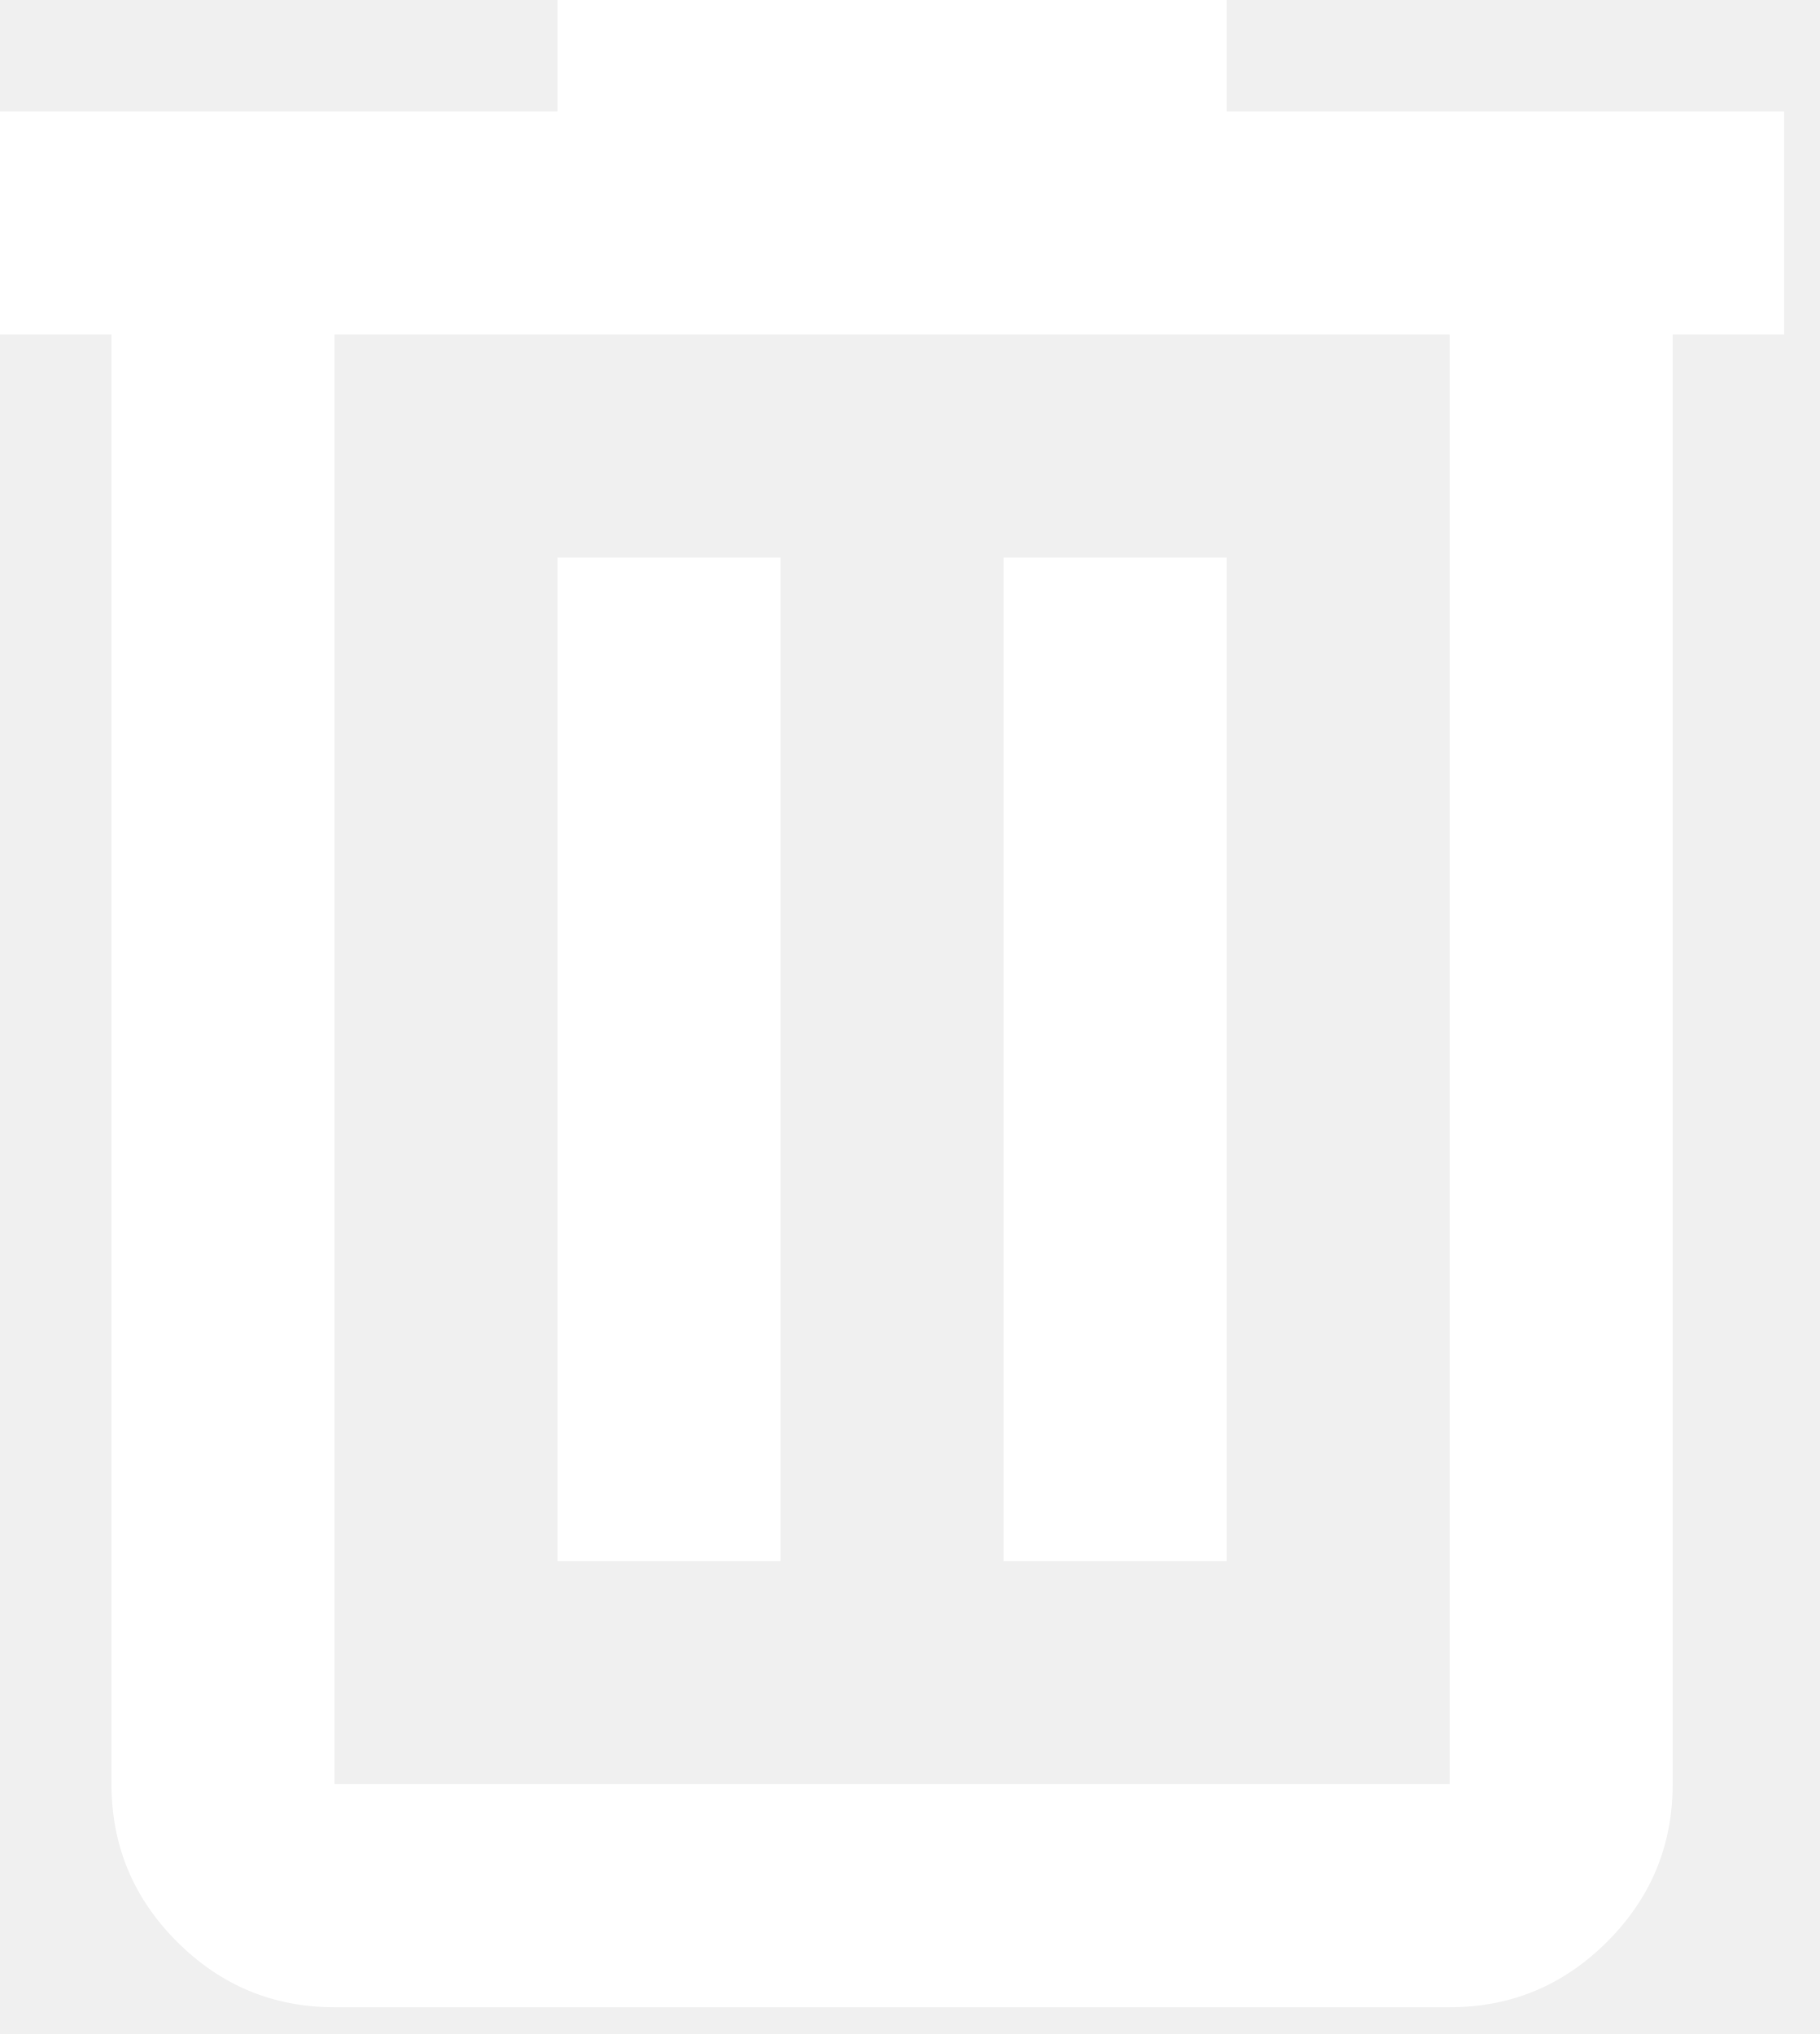
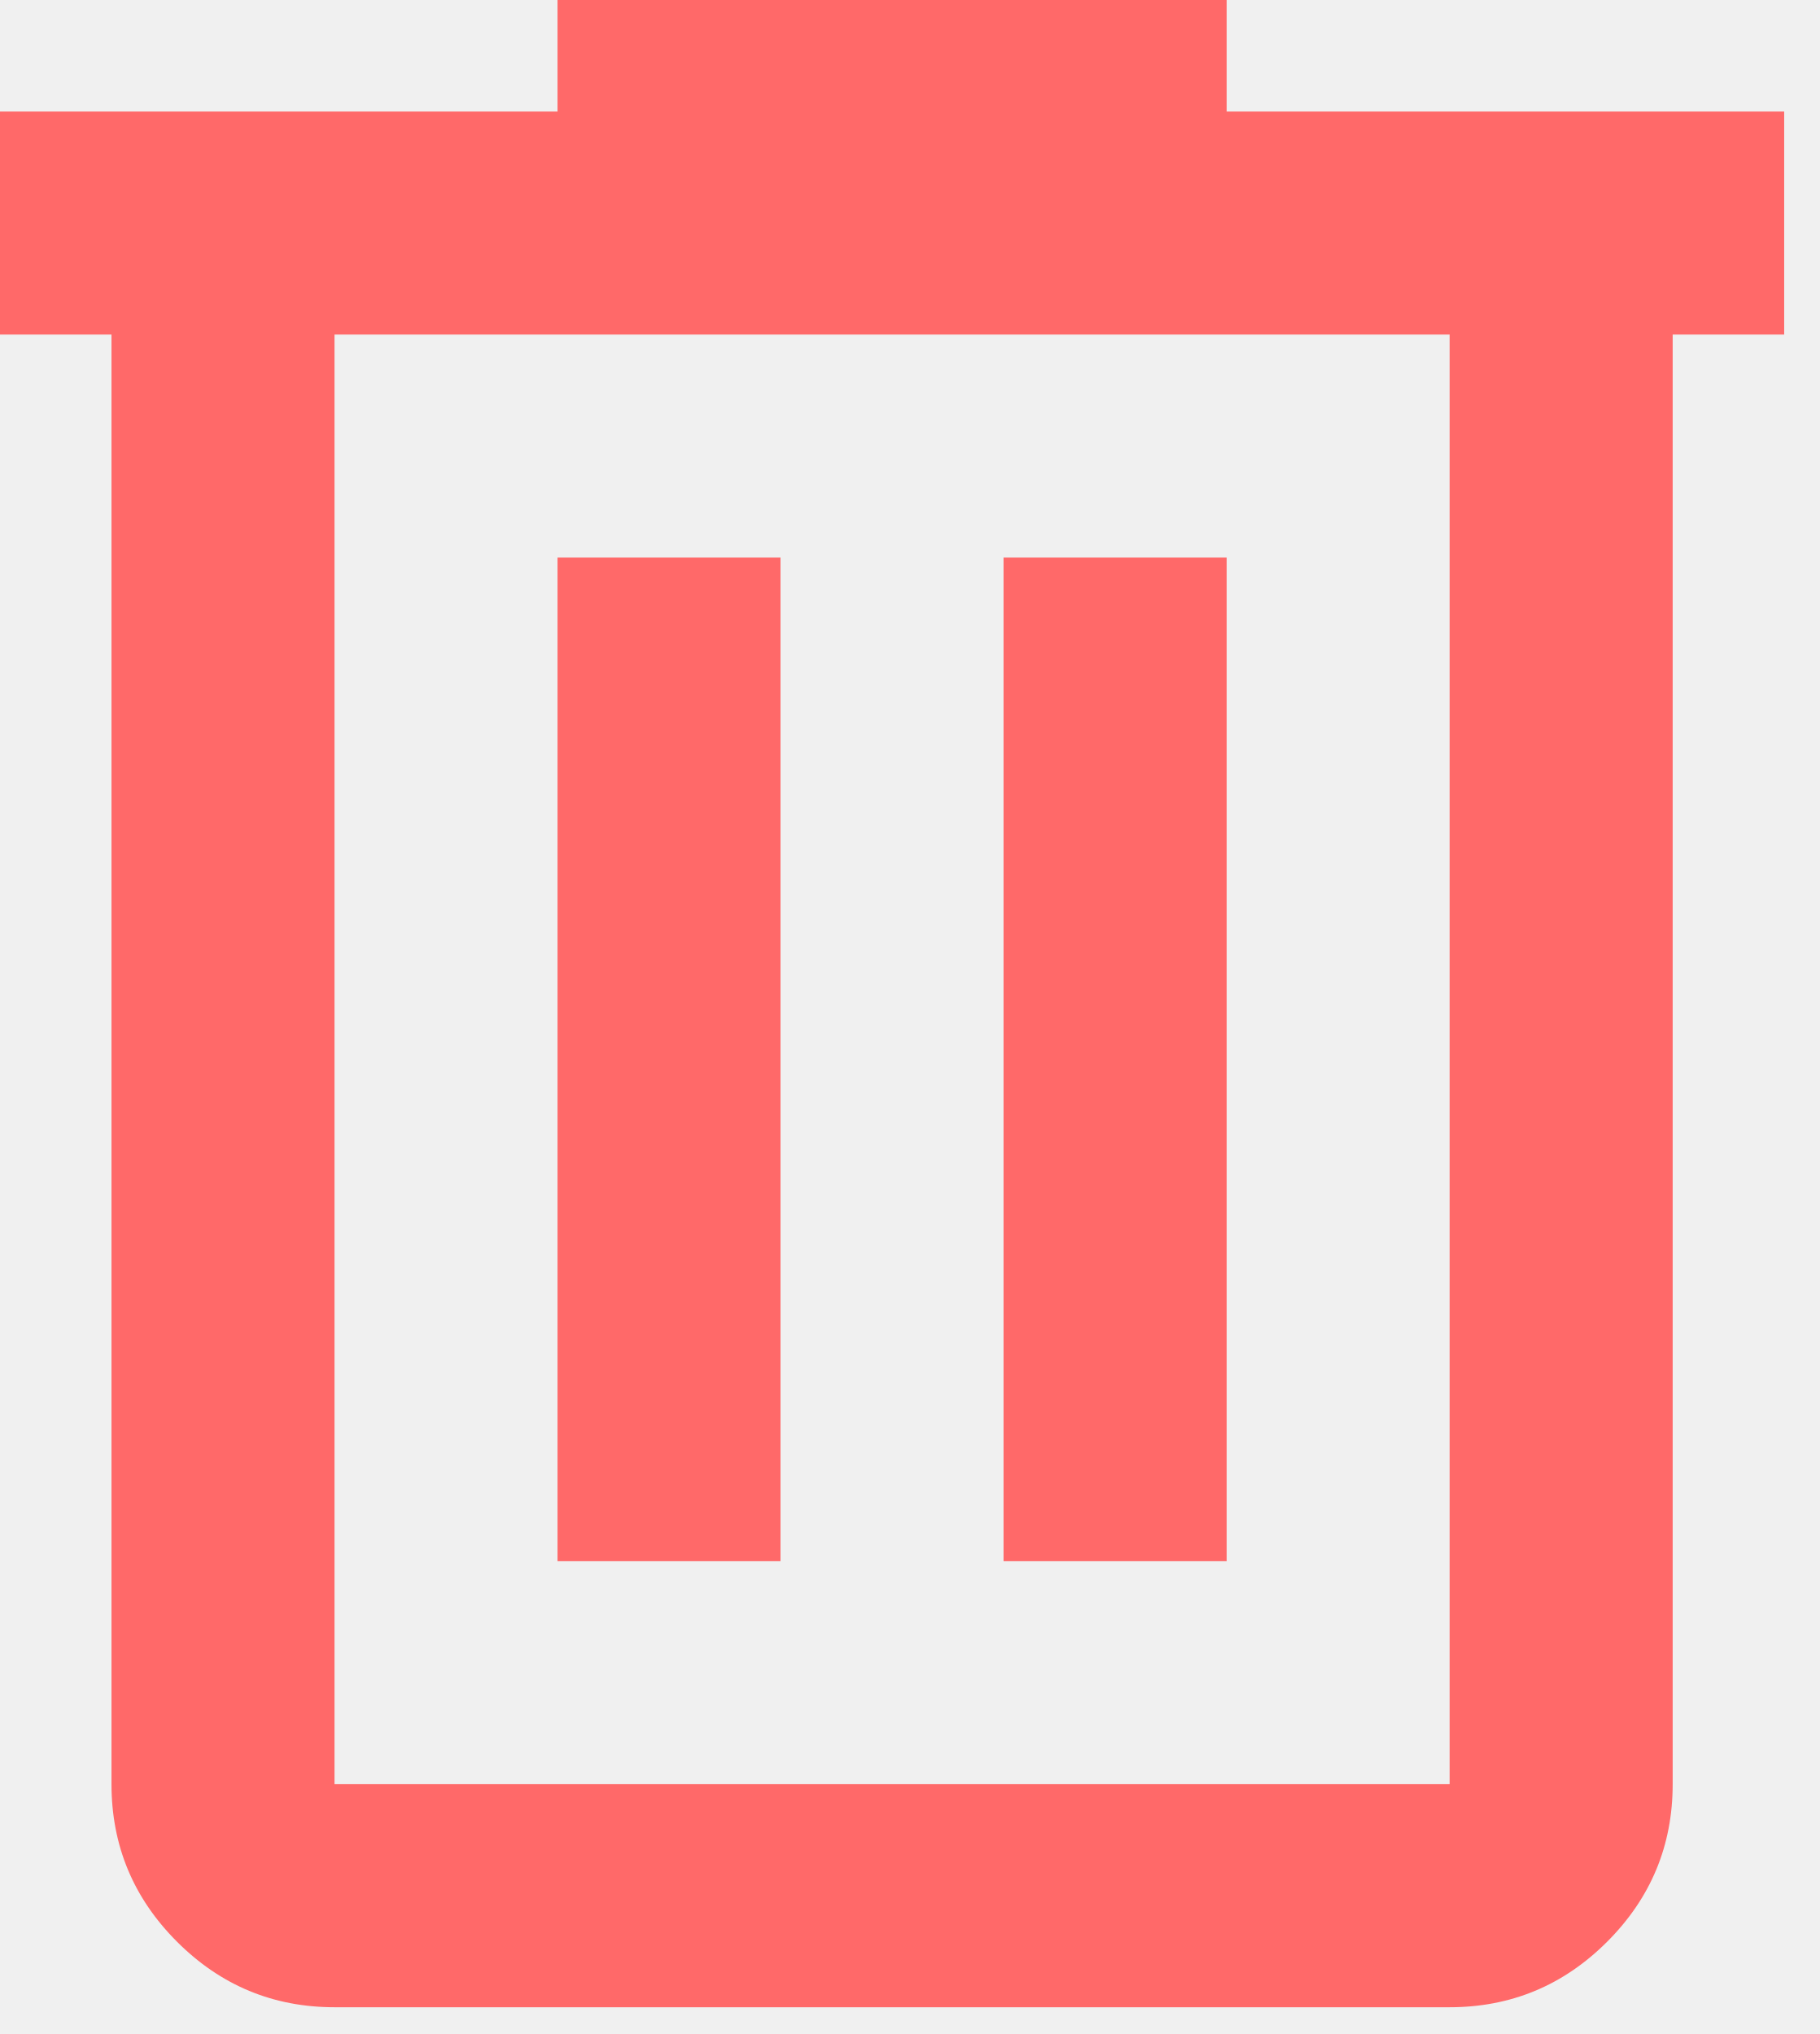
<svg xmlns="http://www.w3.org/2000/svg" width="34" height="38" viewBox="0 0 34 38" fill="none">
-   <path d="M6.25 37.5C5.104 37.5 4.123 37.092 3.307 36.276C2.491 35.46 2.083 34.479 2.083 33.333V6.25H0V2.083H10.417V0H22.917V2.083H33.333V6.25H31.25V33.333C31.25 34.479 30.842 35.46 30.026 36.276C29.21 37.092 28.229 37.5 27.083 37.5H6.25ZM27.083 6.25H6.25V33.333H27.083V6.25ZM10.417 29.167H14.583V10.417H10.417V29.167ZM18.75 29.167H22.917V10.417H18.75V29.167Z" fill="#FFF" />
+   <path d="M6.25 37.5C5.104 37.5 4.123 37.092 3.307 36.276C2.491 35.46 2.083 34.479 2.083 33.333V6.25H0V2.083H10.417V0H22.917V2.083H33.333V6.25H31.25V33.333C31.25 34.479 30.842 35.46 30.026 36.276C29.21 37.092 28.229 37.5 27.083 37.5H6.25ZM27.083 6.25H6.25V33.333H27.083V6.25ZM10.417 29.167H14.583V10.417H10.417V29.167ZM18.75 29.167H22.917V10.417H18.75V29.167Z" fill="#FF6969" />
</svg>
